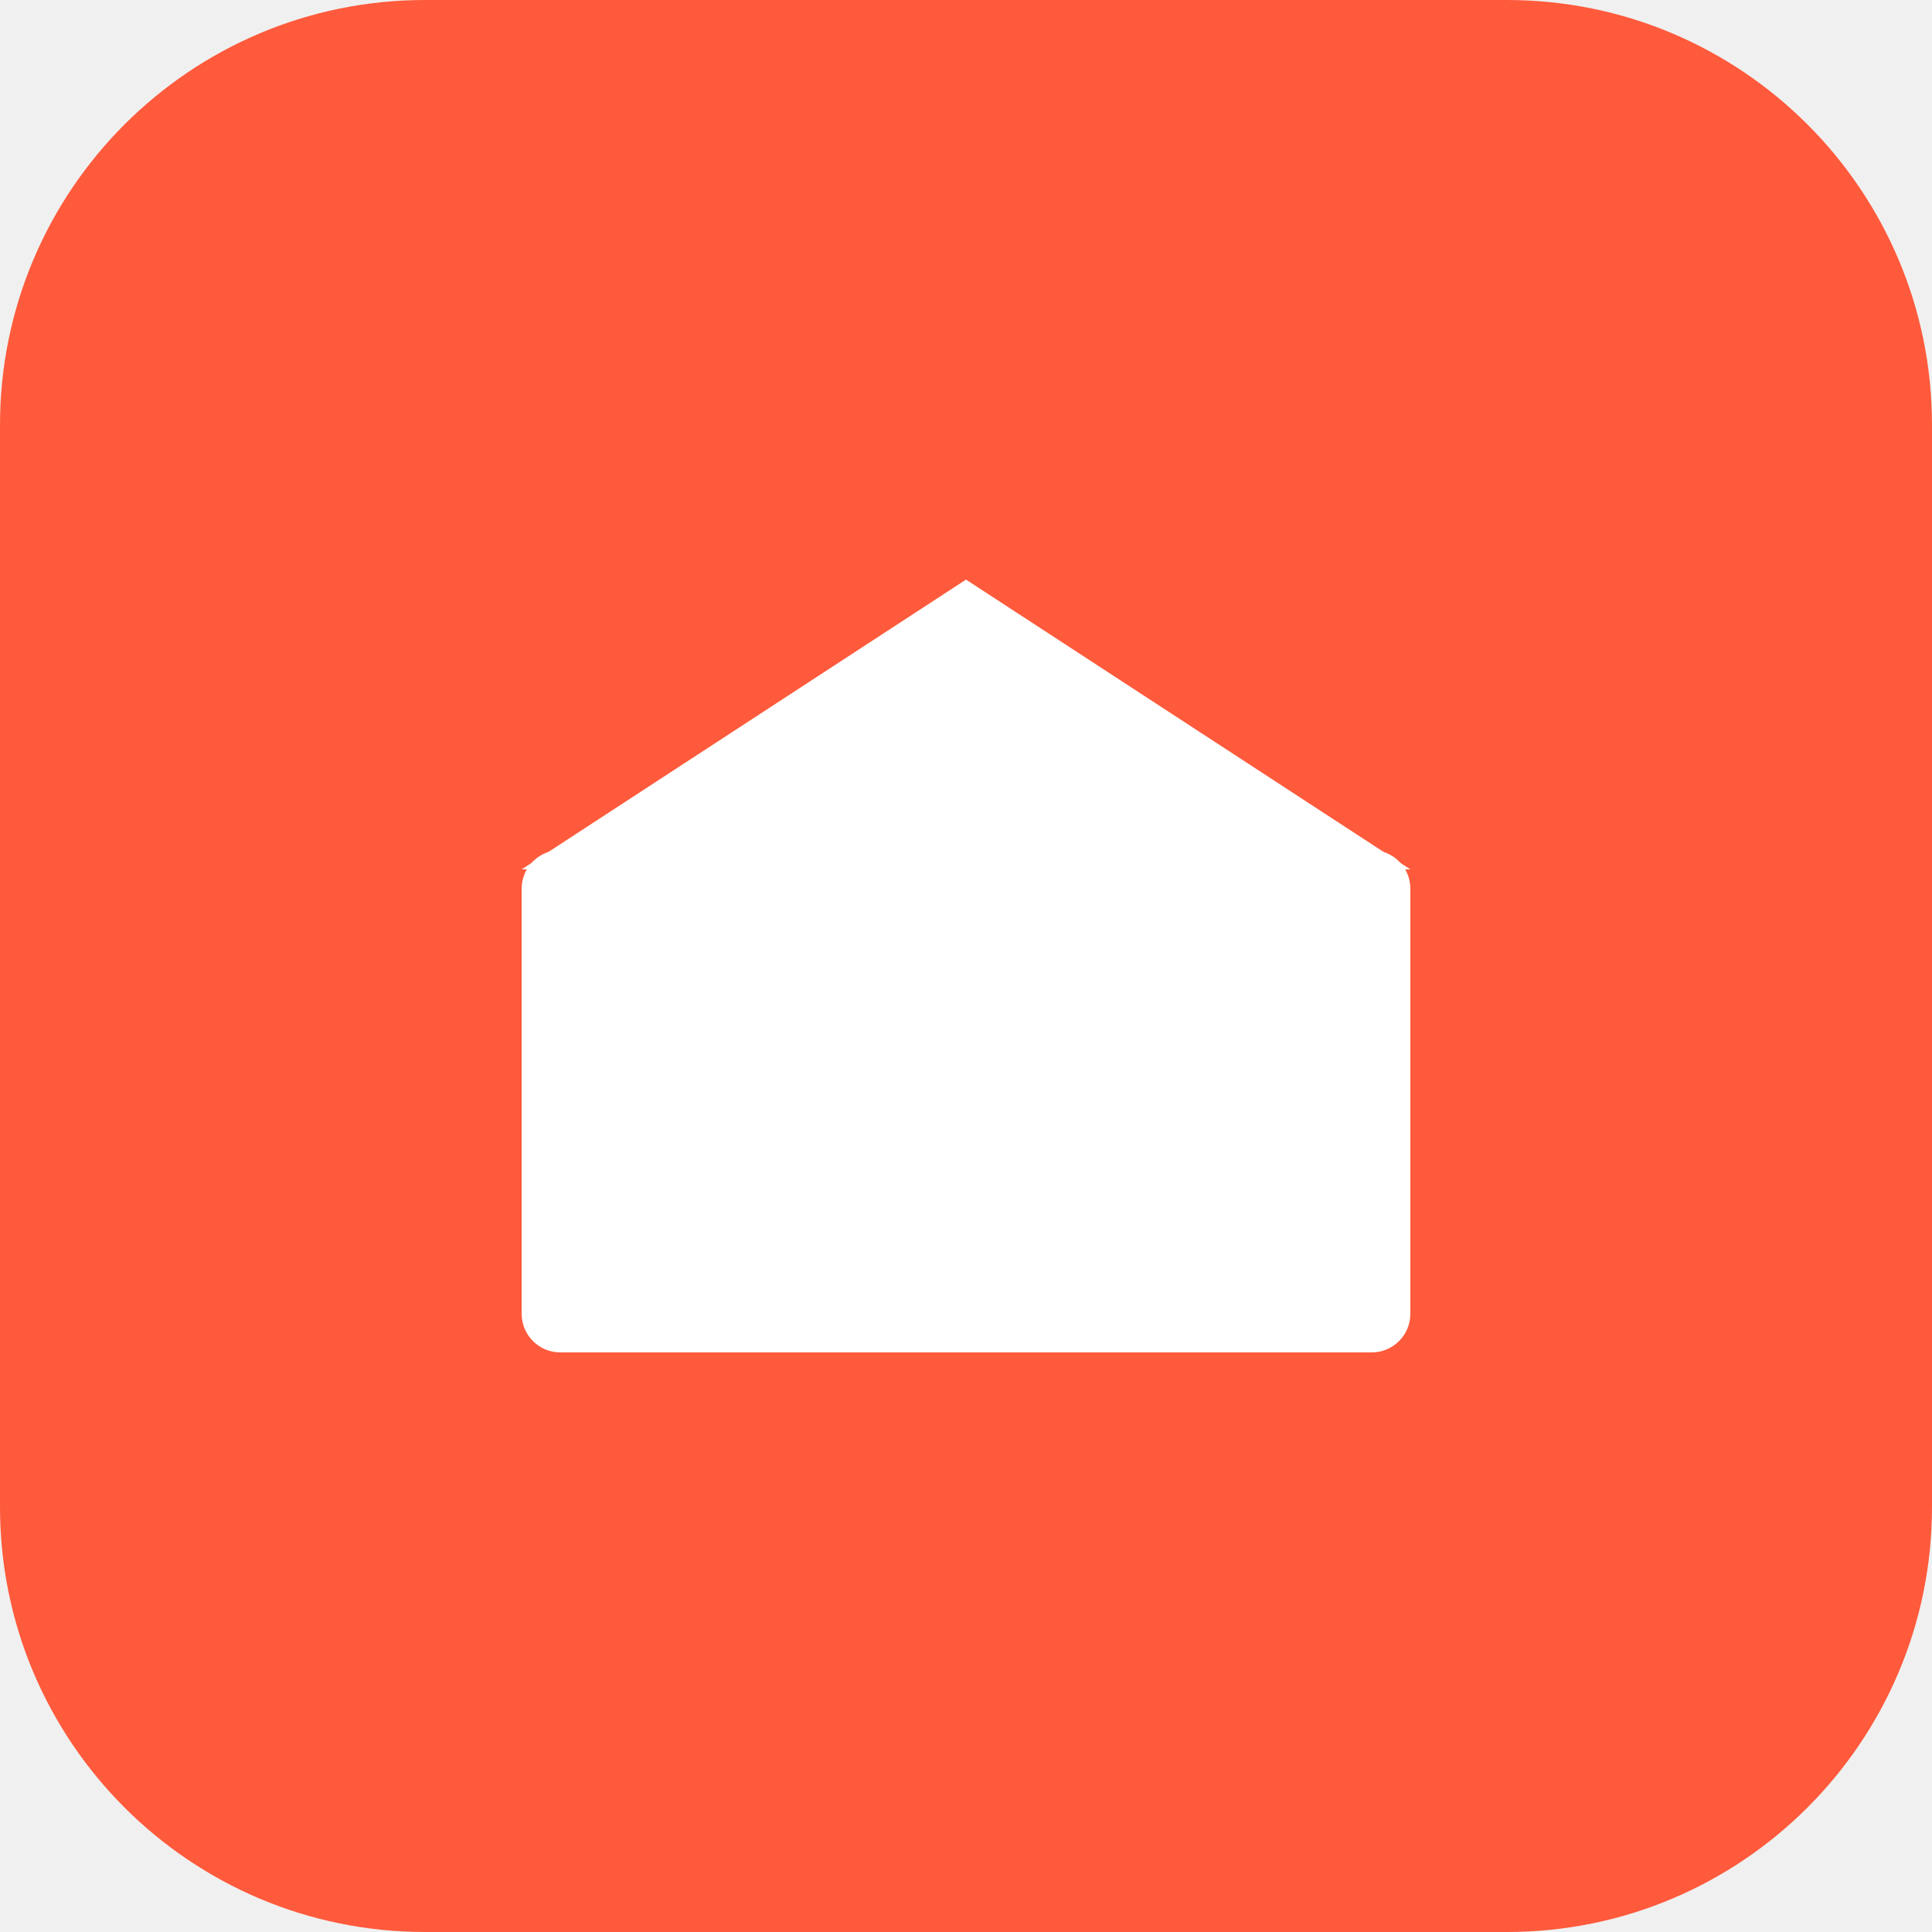
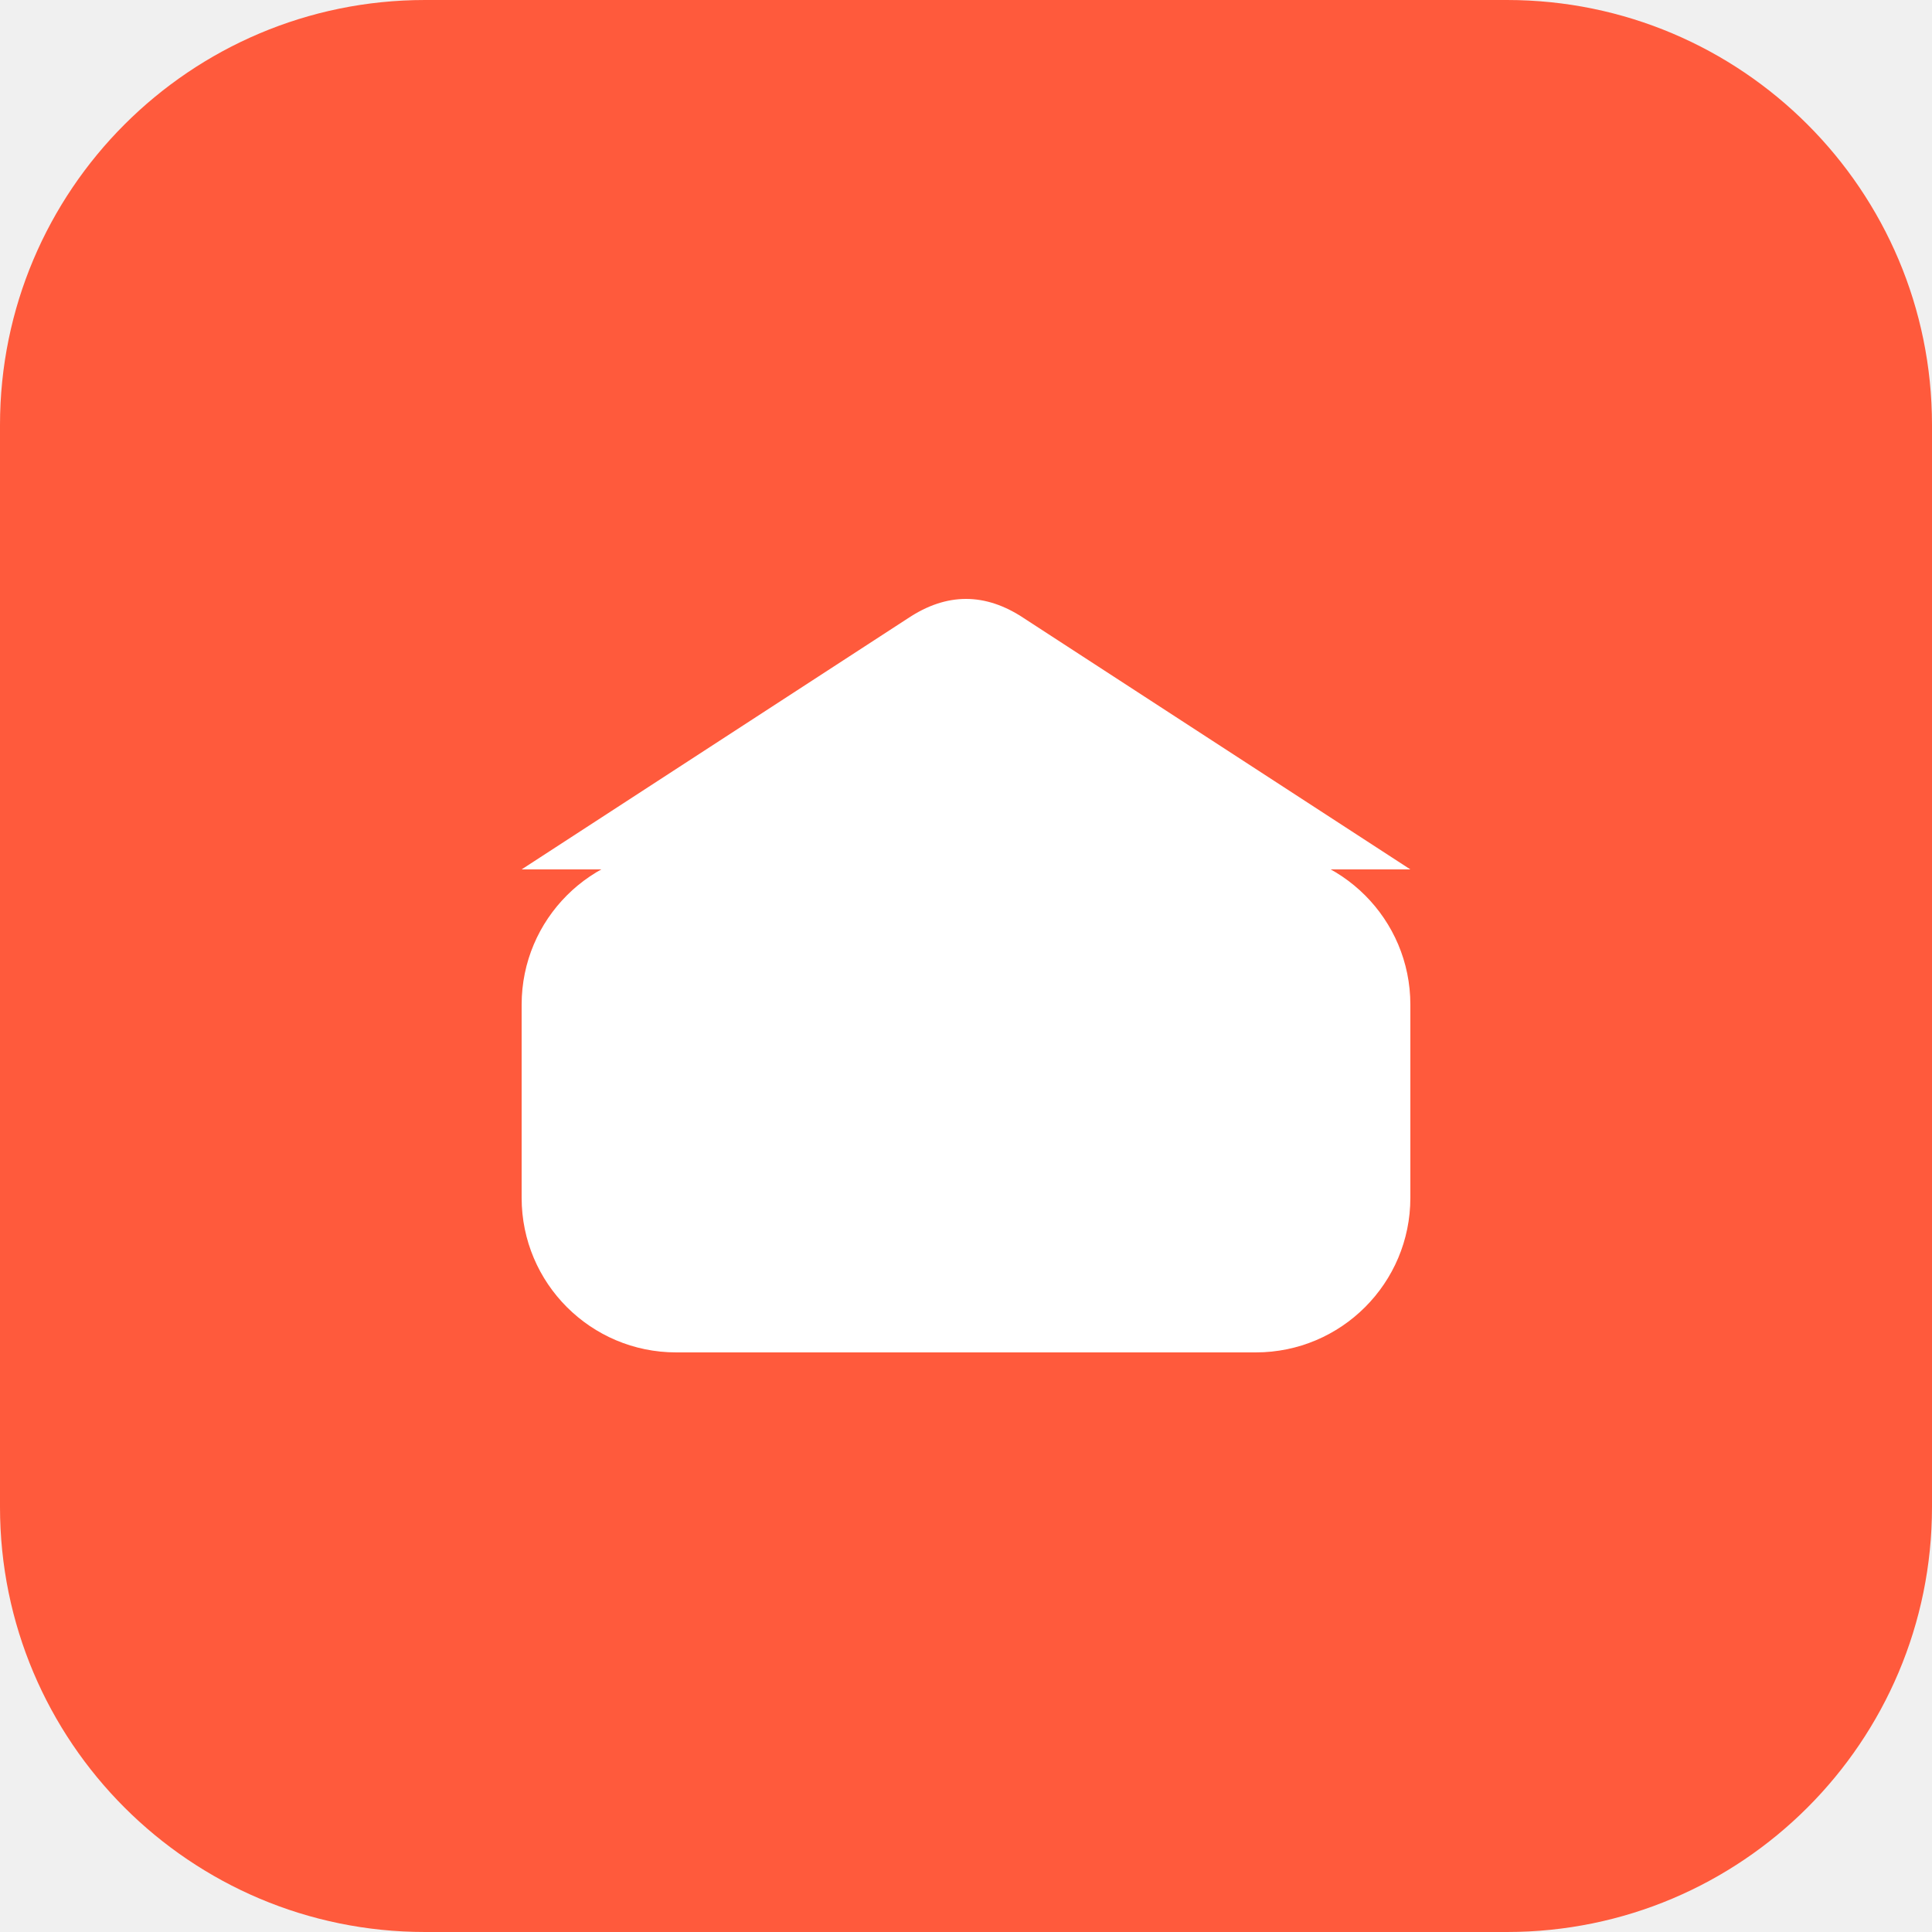
<svg xmlns="http://www.w3.org/2000/svg" viewBox="0 0 100 100">
  <rect width="100" height="100" rx="22" fill="#FF5A3C" />
-   <polygon points="50,30 73,45 27,45" fill="white" />
-   <rect x="27" y="44" width="46" height="26" rx="2" fill="white" />
+   <path d="M 47 32 Q 50 30 53 32 L 73 45 L 27 45 Z" fill="white" />
+   <rect x="27" y="44" width="46" height="26" rx="8" fill="white" />
</svg>
